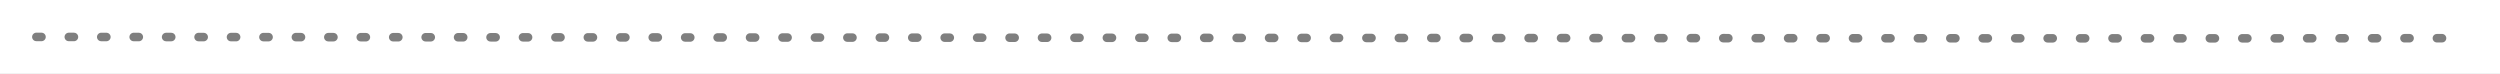
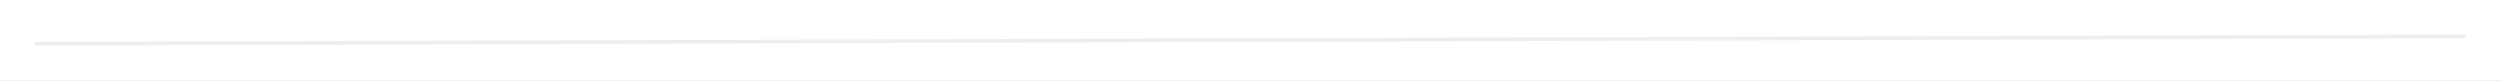
- <svg xmlns="http://www.w3.org/2000/svg" version="1.1" viewBox="0 0 732.129 21.414" width="1464.258" height="42.828">
+ <svg xmlns="http://www.w3.org/2000/svg" version="1.1" viewBox="0 0 687.23 22.027" width="687.23" height="22.027">
  
-   eyJ2ZXJzaW9uIjoiMSIsImVuY29kaW5nIjoiYnN0cmluZyIsImNvbXByZXNzZWQiOnRydWUsImVuY29kZWQiOiJ4nHVTTY/TMFx1MDAxML33V0TZ65KNnVx1MDAwZid7Y7sg4Fx1MDAwMEhcdTAwMDWBhFbIXHUwMDFiu4lcdTAwMTXXjlx1MDAxY6fdUvW/r+2WOITWhzbz3njmzYdcdTAwMGaLIFxi9b6j4X1cdTAwMTDSl1xuc0ZcdTAwMTTehbdcdTAwMTbfUtUzKVxmXHUwMDA1nd3LQVXOs9G66+/v7nDXRTXTz1K2USU3p2uU01xyXHUwMDE1ujeOv4xcdTAwMWRcdTAwMDRcdTAwMDf3O0nEmaDO16GTNEkxRz9L4VLCXGZcIlDEhXdg/aPJpCkx7Fx1MDAxYfOeesZC4XfwiaxcdTAwMWZ//n7/pYhB3S63XHUwMDFmMPrms65cdTAwMTnnK73np3pw1VxmaqKp10q29Fx1MDAwNyO6+Vv+XHUwMDA0XHUwMDFm71x1MDAxMamtgJFWcqhcdTAwMWJBe1s7XHUwMDE4Udnhium9wbJ4XHUwMDA0sahdXGaPvFx1MDAxOCtcdTAwMDVphFxuUJRxkZcgjfORtdchiqM4RyCGaVx1MDAwMmFcdTAwMDZmspaSS2Vl3cTueF3PuGprI06Q0UcrLPpcdTAwMGUrMynvtztcdTAwMTeMXHUwMDAwjFx1MDAwMCxNw41cdTAwMTBcdTAwMTgnPlNDWd1oW16Uglx1MDAwNGUogSlcdTAwMDRcdTAwMDXKvFx1MDAxNupGXHUwMDAyYJJDUGbAN88q6D5cdTAwMTK3XHUwMDE4T/OWNlh1586FTulEvTXfTbbKX1x1MDAxZTqCTytcdTAwMDDyPIdcdTAwMTnKMpCVXozZtNaQYuB8klx1MDAxMCv9wFx1MDAwNGGinnNUkCtcZse9XsrNhtmJf5VM6Itx3yold1xyxeRC5KtcXGfD+fdij/9cbvyKOGP8frq96H11dva8mY/NR1tM/4+Lc/zQPPGVNj026k7v2IyRkVx1MDAxNftD/6lcItwyunv4f81u1u6Exuno4pl3R22ph+Pi+FxucLJcdTAwMWZGIn0=
+   eyJ2ZXJzaW9uIjoiMSIsImVuY29kaW5nIjoiYnN0cmluZyIsImNvbXByZXNzZWQiOnRydWUsImVuY29kZWQiOiJ4nHVTwW7iMFx1MDAxML3zXHUwMDE1UXrt0iRObOhtYatqL6tVkbaHqlx1MDAwNzcxiVx1MDAxN2NHtlx1MDAwM1x1MDAwNcS/79igOEvBXHUwMDA3yMx7M/PGMz6Moii2u5bFj1HMPksqeKXpNr53/lxy04YrXHRQ5m2jOl16ZmNta1x1MDAxZVx1MDAxZlx1MDAxZWjbjmtuP5RajUu1PoUxwdZMWlx1MDAwM8Q3sKPo4H9cdTAwMDeFXHUwMDA0l8xzvTeUyVx1MDAxM3Lp/aWkL5klKUrytJignsHNXHUwMDBmKGVZXHUwMDA18JJcbsNcdTAwMDLiXFxx/kSf/3Sb+cvfvXqRz4u9mb3KUHbJhVjYnTg1RMum01x1MDAwM1HGarVir7yyXHLg6YW/jzNcbi4sRGnV1Y1kxvWe9F7V0pLbnctcdTAwMTOcVNY+RfB8goWLYjzFKSGYIISmk7xHXfhcdTAwMDTAXCKZZoSgXHUwMDFjkeJC1FxcXHSlnai7XHUwMDFjWFx1MDAwNVx0sj5ouapBm6x6jtVUmpZqXHUwMDE4VOBtz+1iTMZcdTAwMTlK3H0naJrgrGc0jNeNdfNcdTAwMTgnXHUwMDE5Jlx1MDAxOE1TnKRcdTAwMDXOXHUwMDA2YpifyFx1MDAwNMJSoIR5OVx1MDAwNe3Pyu/F++WFNlS354uLjTNcdTAwMDbqnfCnwVKF4K6t6GlcdTAwMDFSjHFBXG6EsjRcdTAwMGZyYdFWXHUwMDAwyk6IQUGq7YzLisv6XHUwMDEyY7K6gVxiauxcXK3X3EK934pLezXvd63VtmG0upL5Jta6dOG5uFx1MDAxM76isCHe6L/f76+yb87OnW9fxlx1MDAxNtKNhv/H0blAXGZPfGHhkkHe6Vx1MDAxZMNcdTAwMWN5teB79l9cdTAwMWLxhrPt7Oue3S39iYF09Png2THX6+E4Ov5cdTAwMDNcdTAwMTGVIEcifQ==
  <defs>
    <style>
      @font-face {
        font-family: "Virgil";
        src: url("https://excalidraw.com/Virgil.woff2");
      }
      @font-face {
        font-family: "Cascadia";
        src: url("https://excalidraw.com/Cascadia.woff2");
      }
    </style>
  </defs>
-   <rect x="0" y="0" width="732.129" height="21.414" fill="#ffffff" />
+   <rect x="0" y="0" width="687.23" height="22.027" fill="#ffffff" />
  <g stroke-linecap="round">
-     <g stroke-opacity="0.5" fill-opacity="0.5" transform="translate(10 11.41376) rotate(0 356.0646 -0.7068787)">
-       <path d="M0.65 -0.6 C119.26 -0.51, 593.4 -0.04, 712.08 -0.23" stroke="#000000" stroke-width="2.5" fill="none" stroke-dasharray="1.5 8" />
+     <g stroke-opacity="0.1" fill-opacity="0.1" transform="translate(10 12.02676) rotate(0 333.615 -1.013382)">
+       <path d="M0 0 C266.47 -0.81, 532.95 -1.62, 667.23 -2.03 M0 0 C134.34 -0.41, 268.68 -0.82, 667.23 -2.03" stroke="#495057" stroke-width="1" fill="none" />
    </g>
  </g>
</svg>
